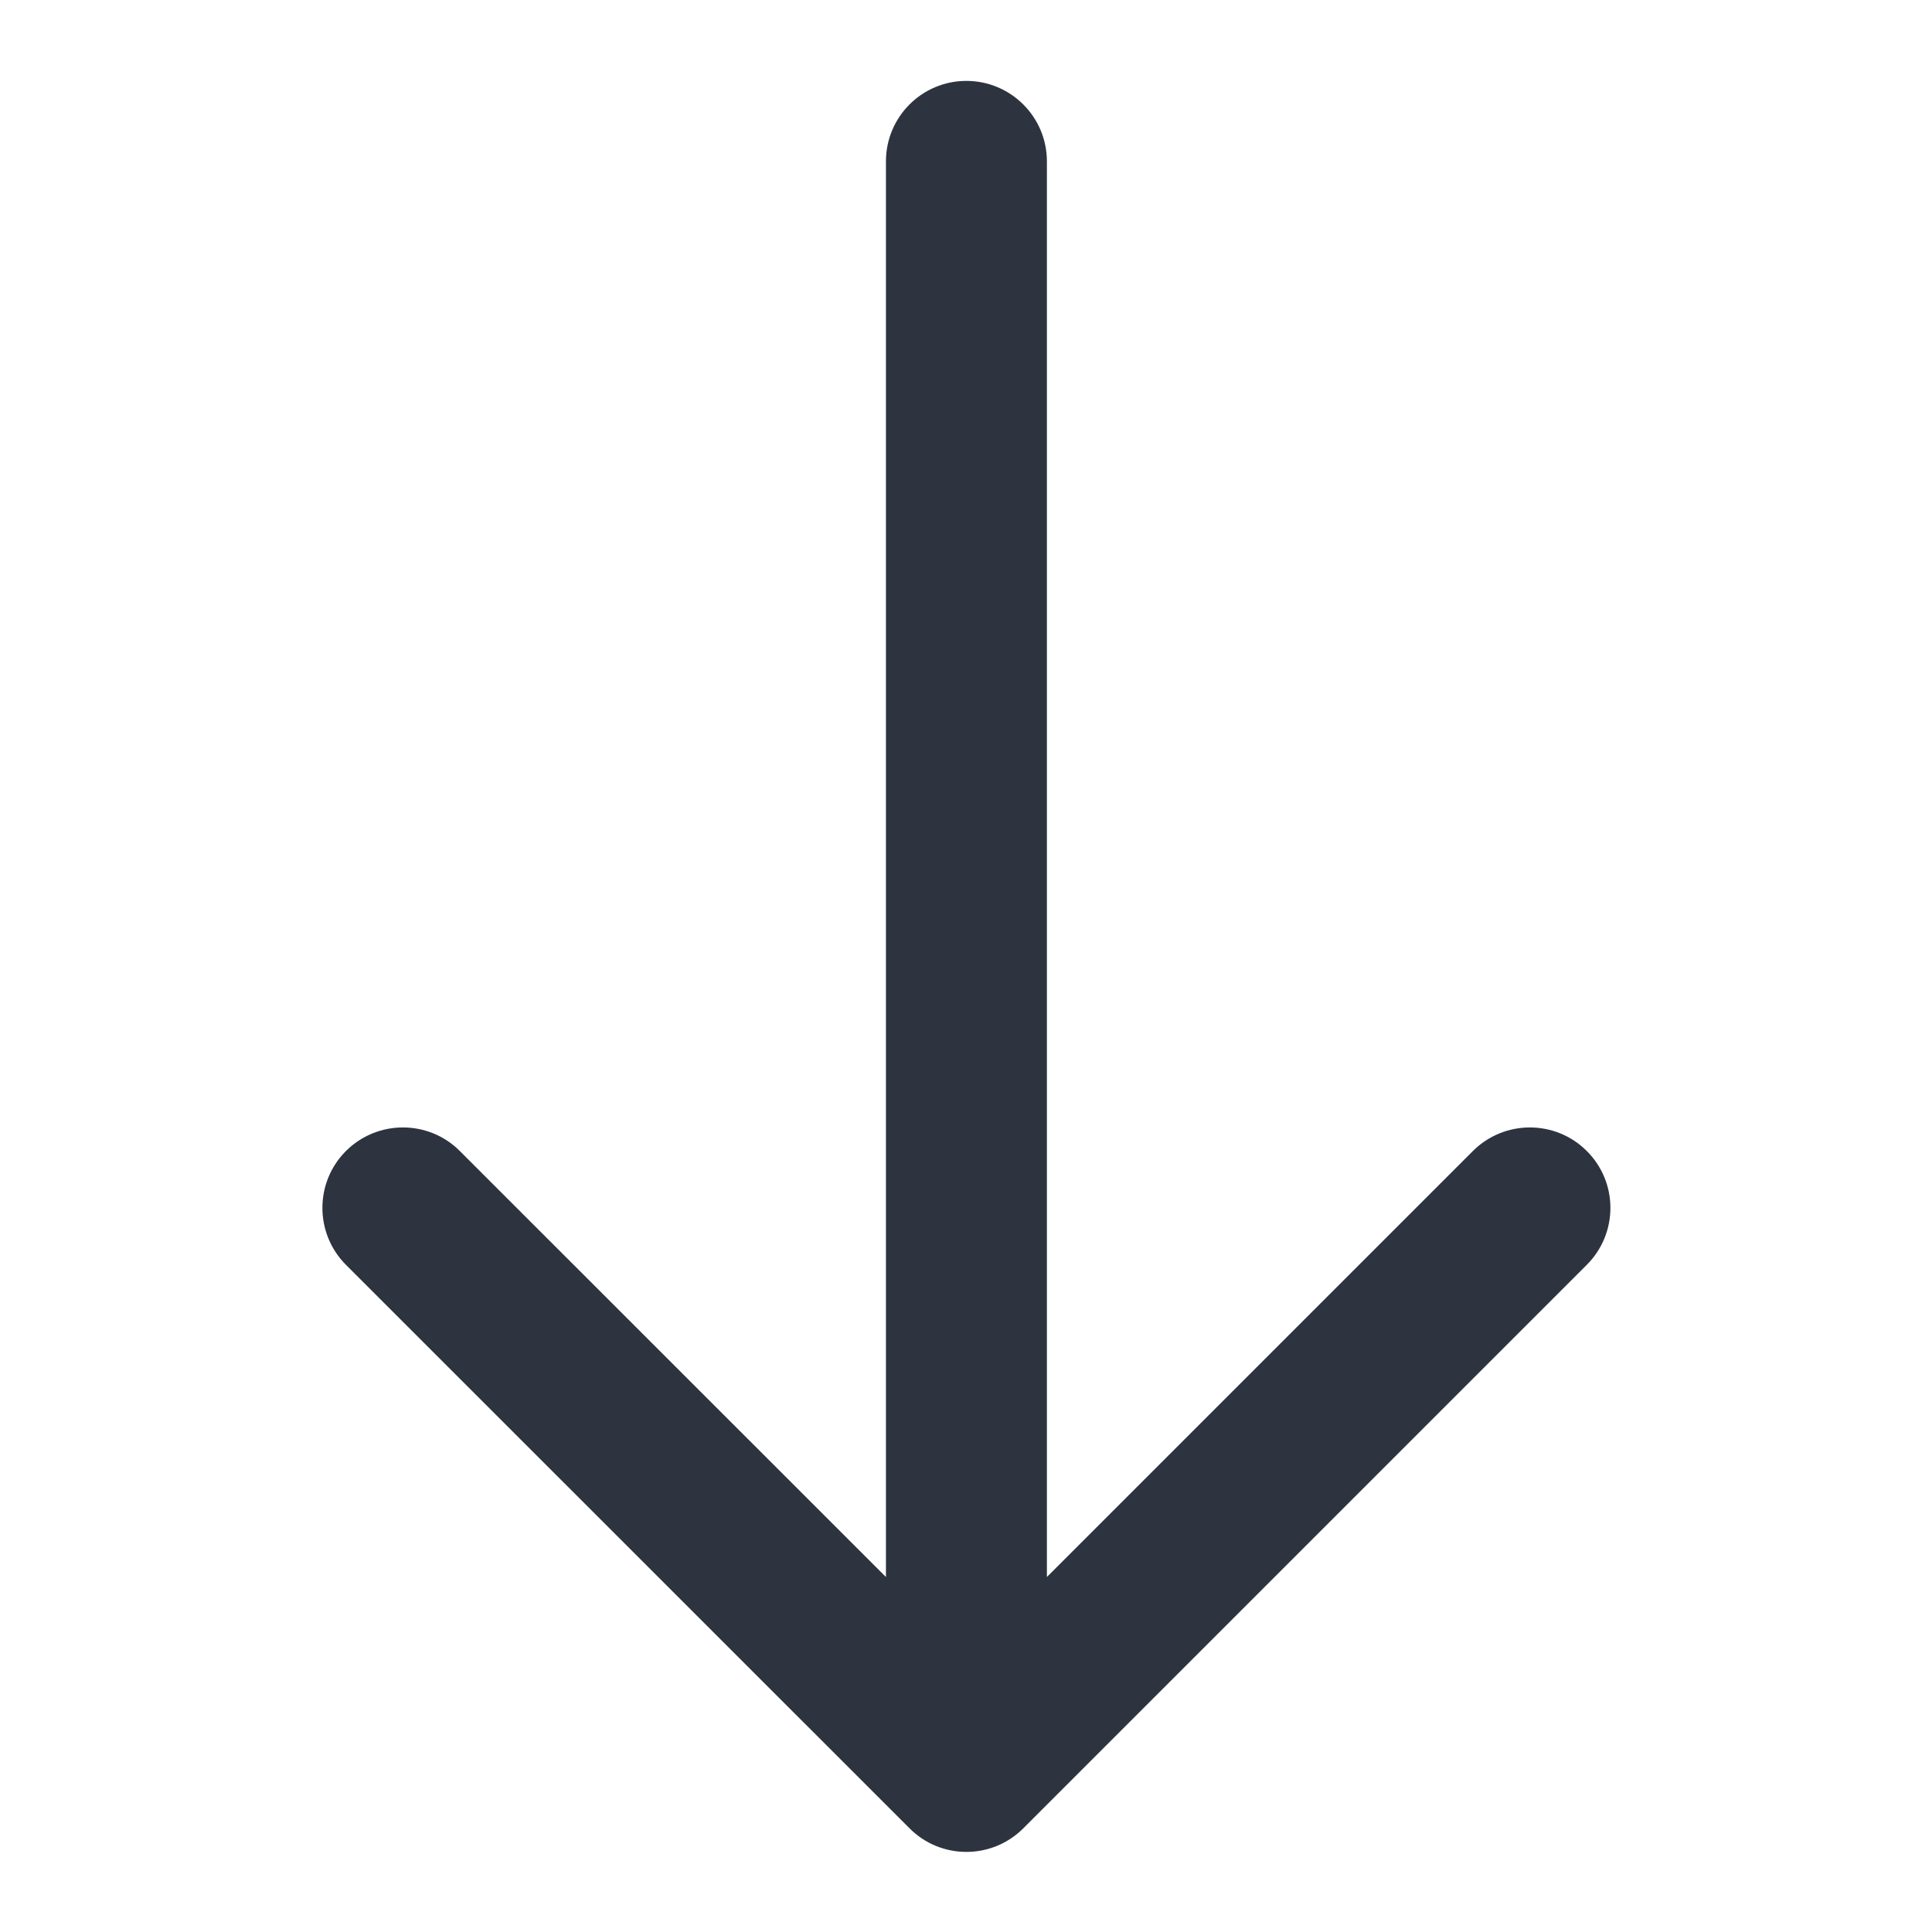
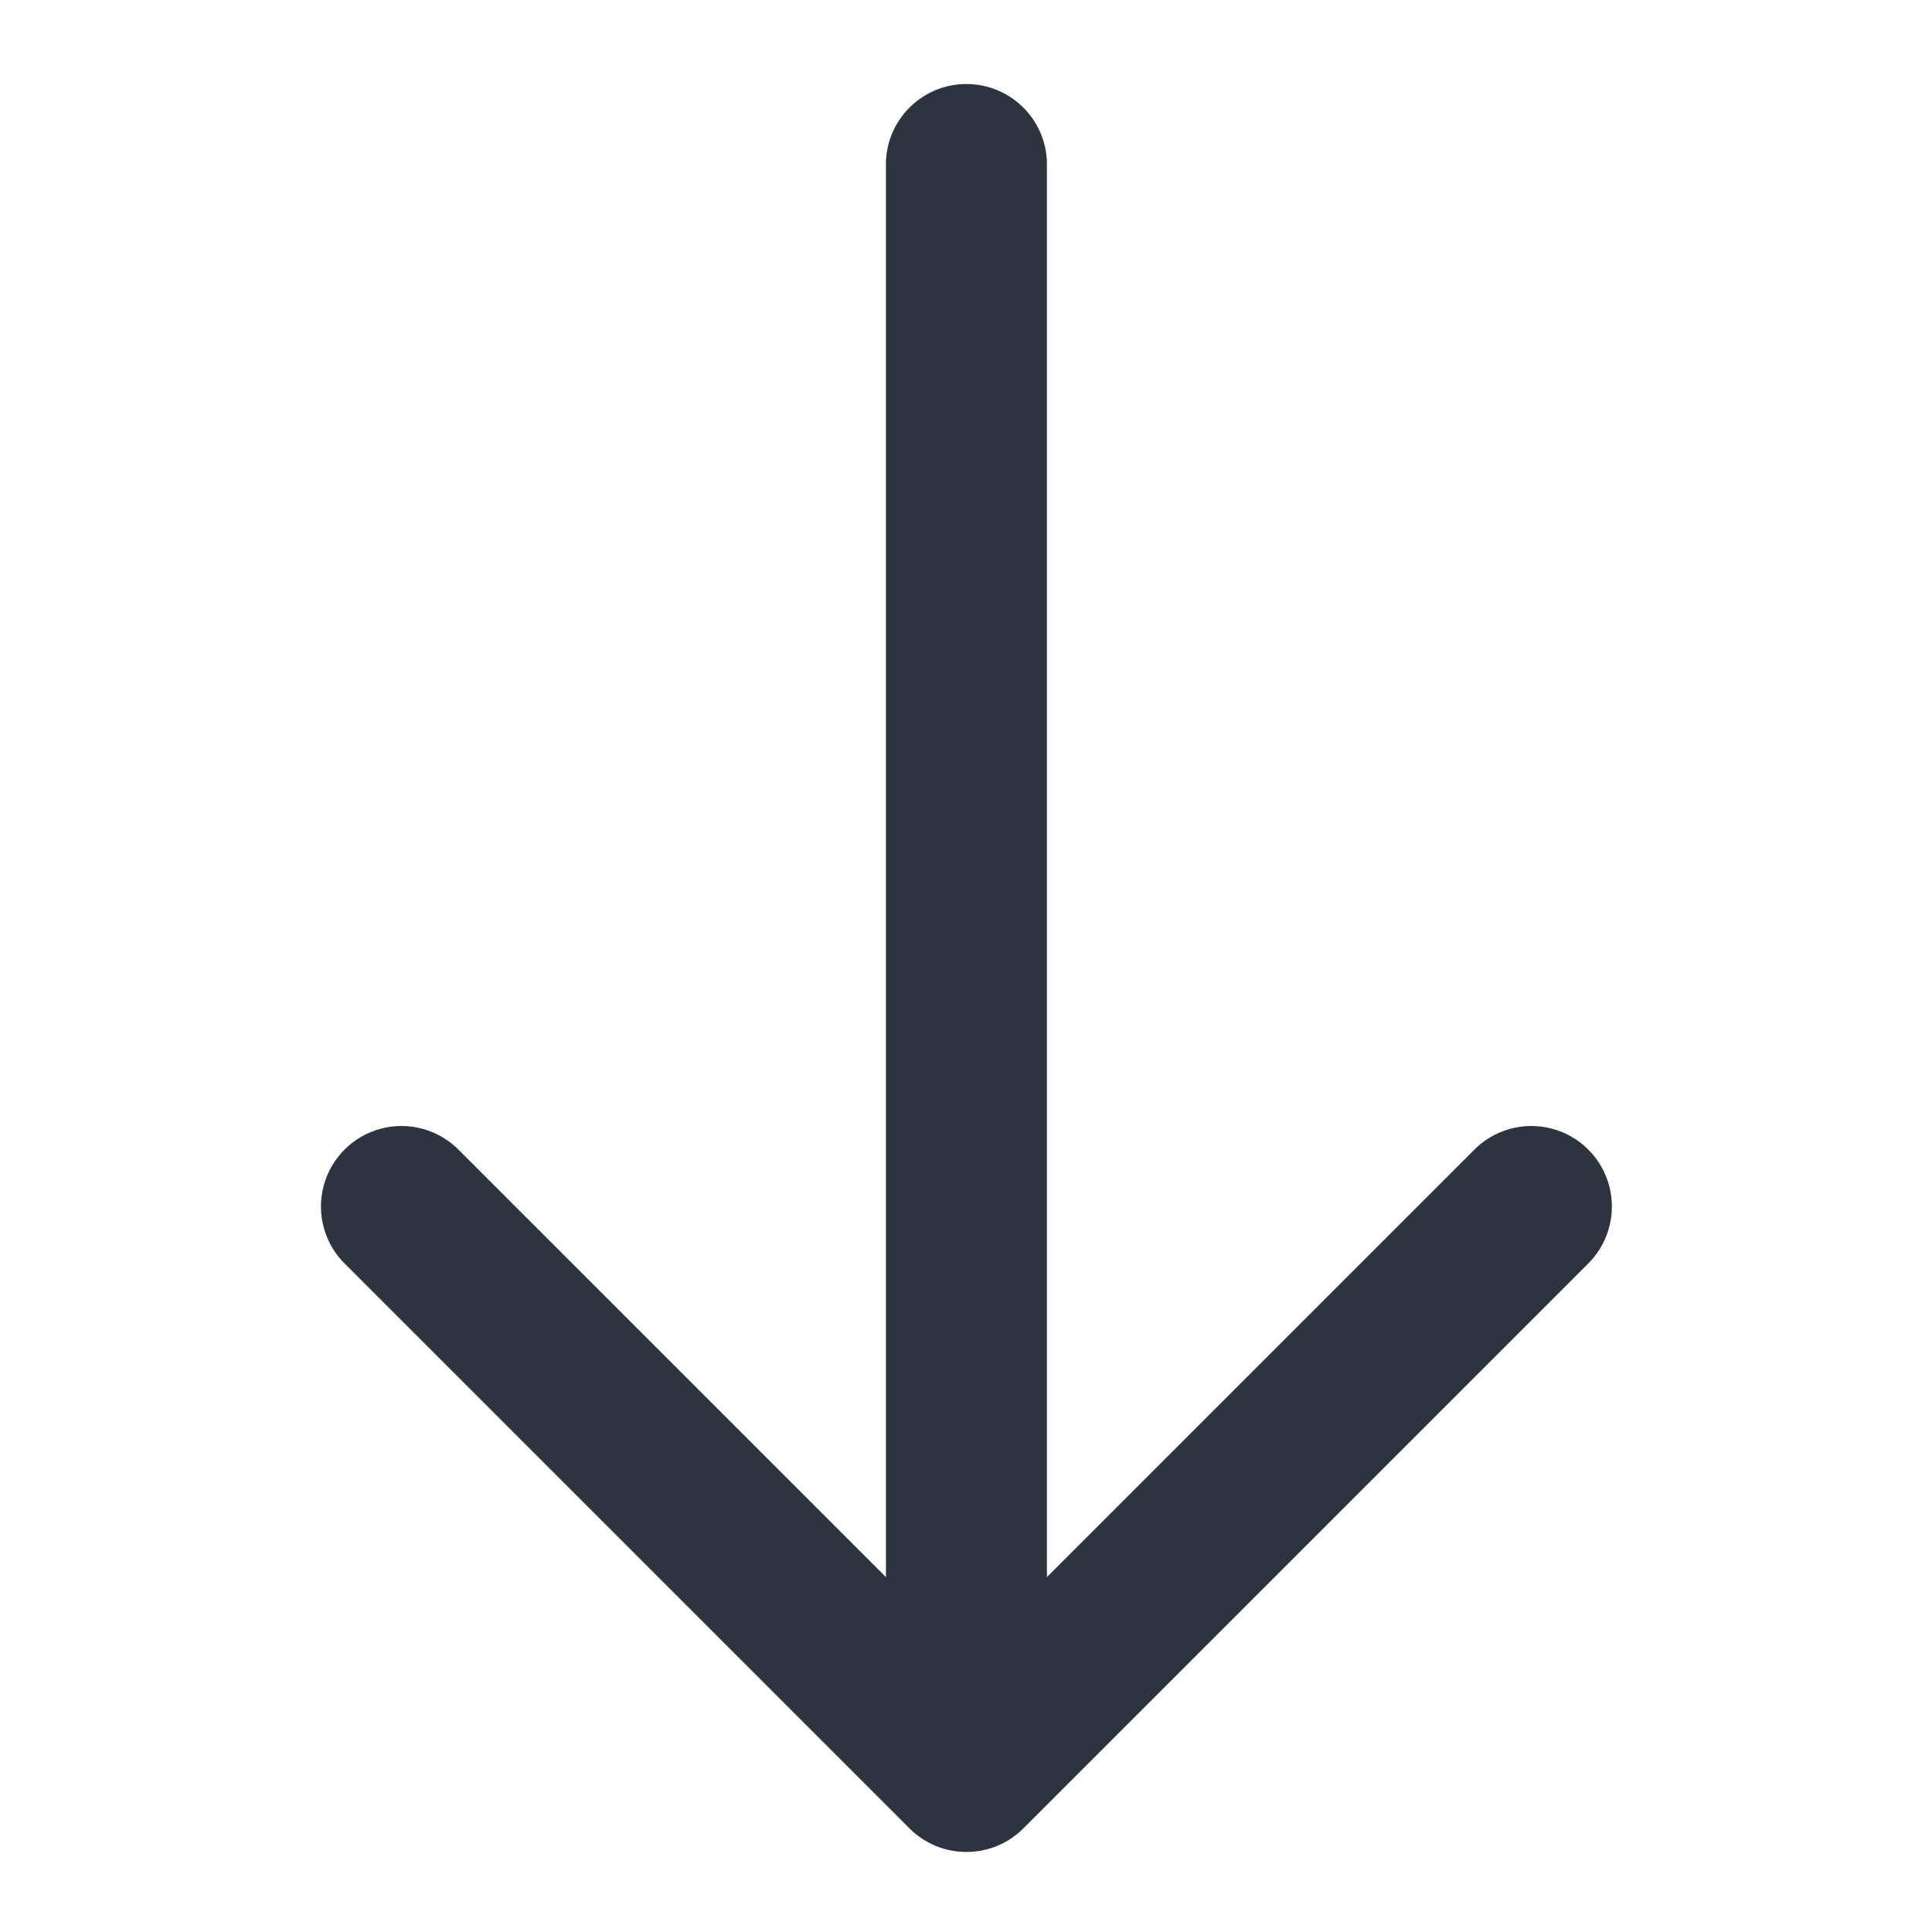
- <svg xmlns="http://www.w3.org/2000/svg" width="16" height="16" viewBox="0 0 16 16" fill="none">
-   <path fill-rule="evenodd" clip-rule="evenodd" d="M8.67 1.337C8.67 0.968 8.371 0.67 8.003 0.67C7.635 0.67 7.337 0.968 7.337 1.337V13.06L3.808 9.532C3.548 9.272 3.126 9.272 2.865 9.532C2.605 9.792 2.605 10.214 2.865 10.475L7.532 15.141C7.792 15.402 8.214 15.402 8.475 15.141L13.141 10.475C13.402 10.214 13.402 9.792 13.141 9.532C12.881 9.272 12.459 9.272 12.198 9.532L8.67 13.06V1.337Z" fill="#2D3440" />
+ <svg xmlns="http://www.w3.org/2000/svg" width="16" height="16" fill="none">
+   <path fill-rule="evenodd" clip-rule="evenodd" d="M8.67 1.337a.667.667 0 0 0-1.333 0v11.724L3.808 9.532a.667.667 0 1 0-.943.943l4.667 4.667a.667.667 0 0 0 .943 0l4.667-4.667a.667.667 0 1 0-.943-.943l-3.529 3.529V1.337Z" fill="#2D3440" />
</svg>
